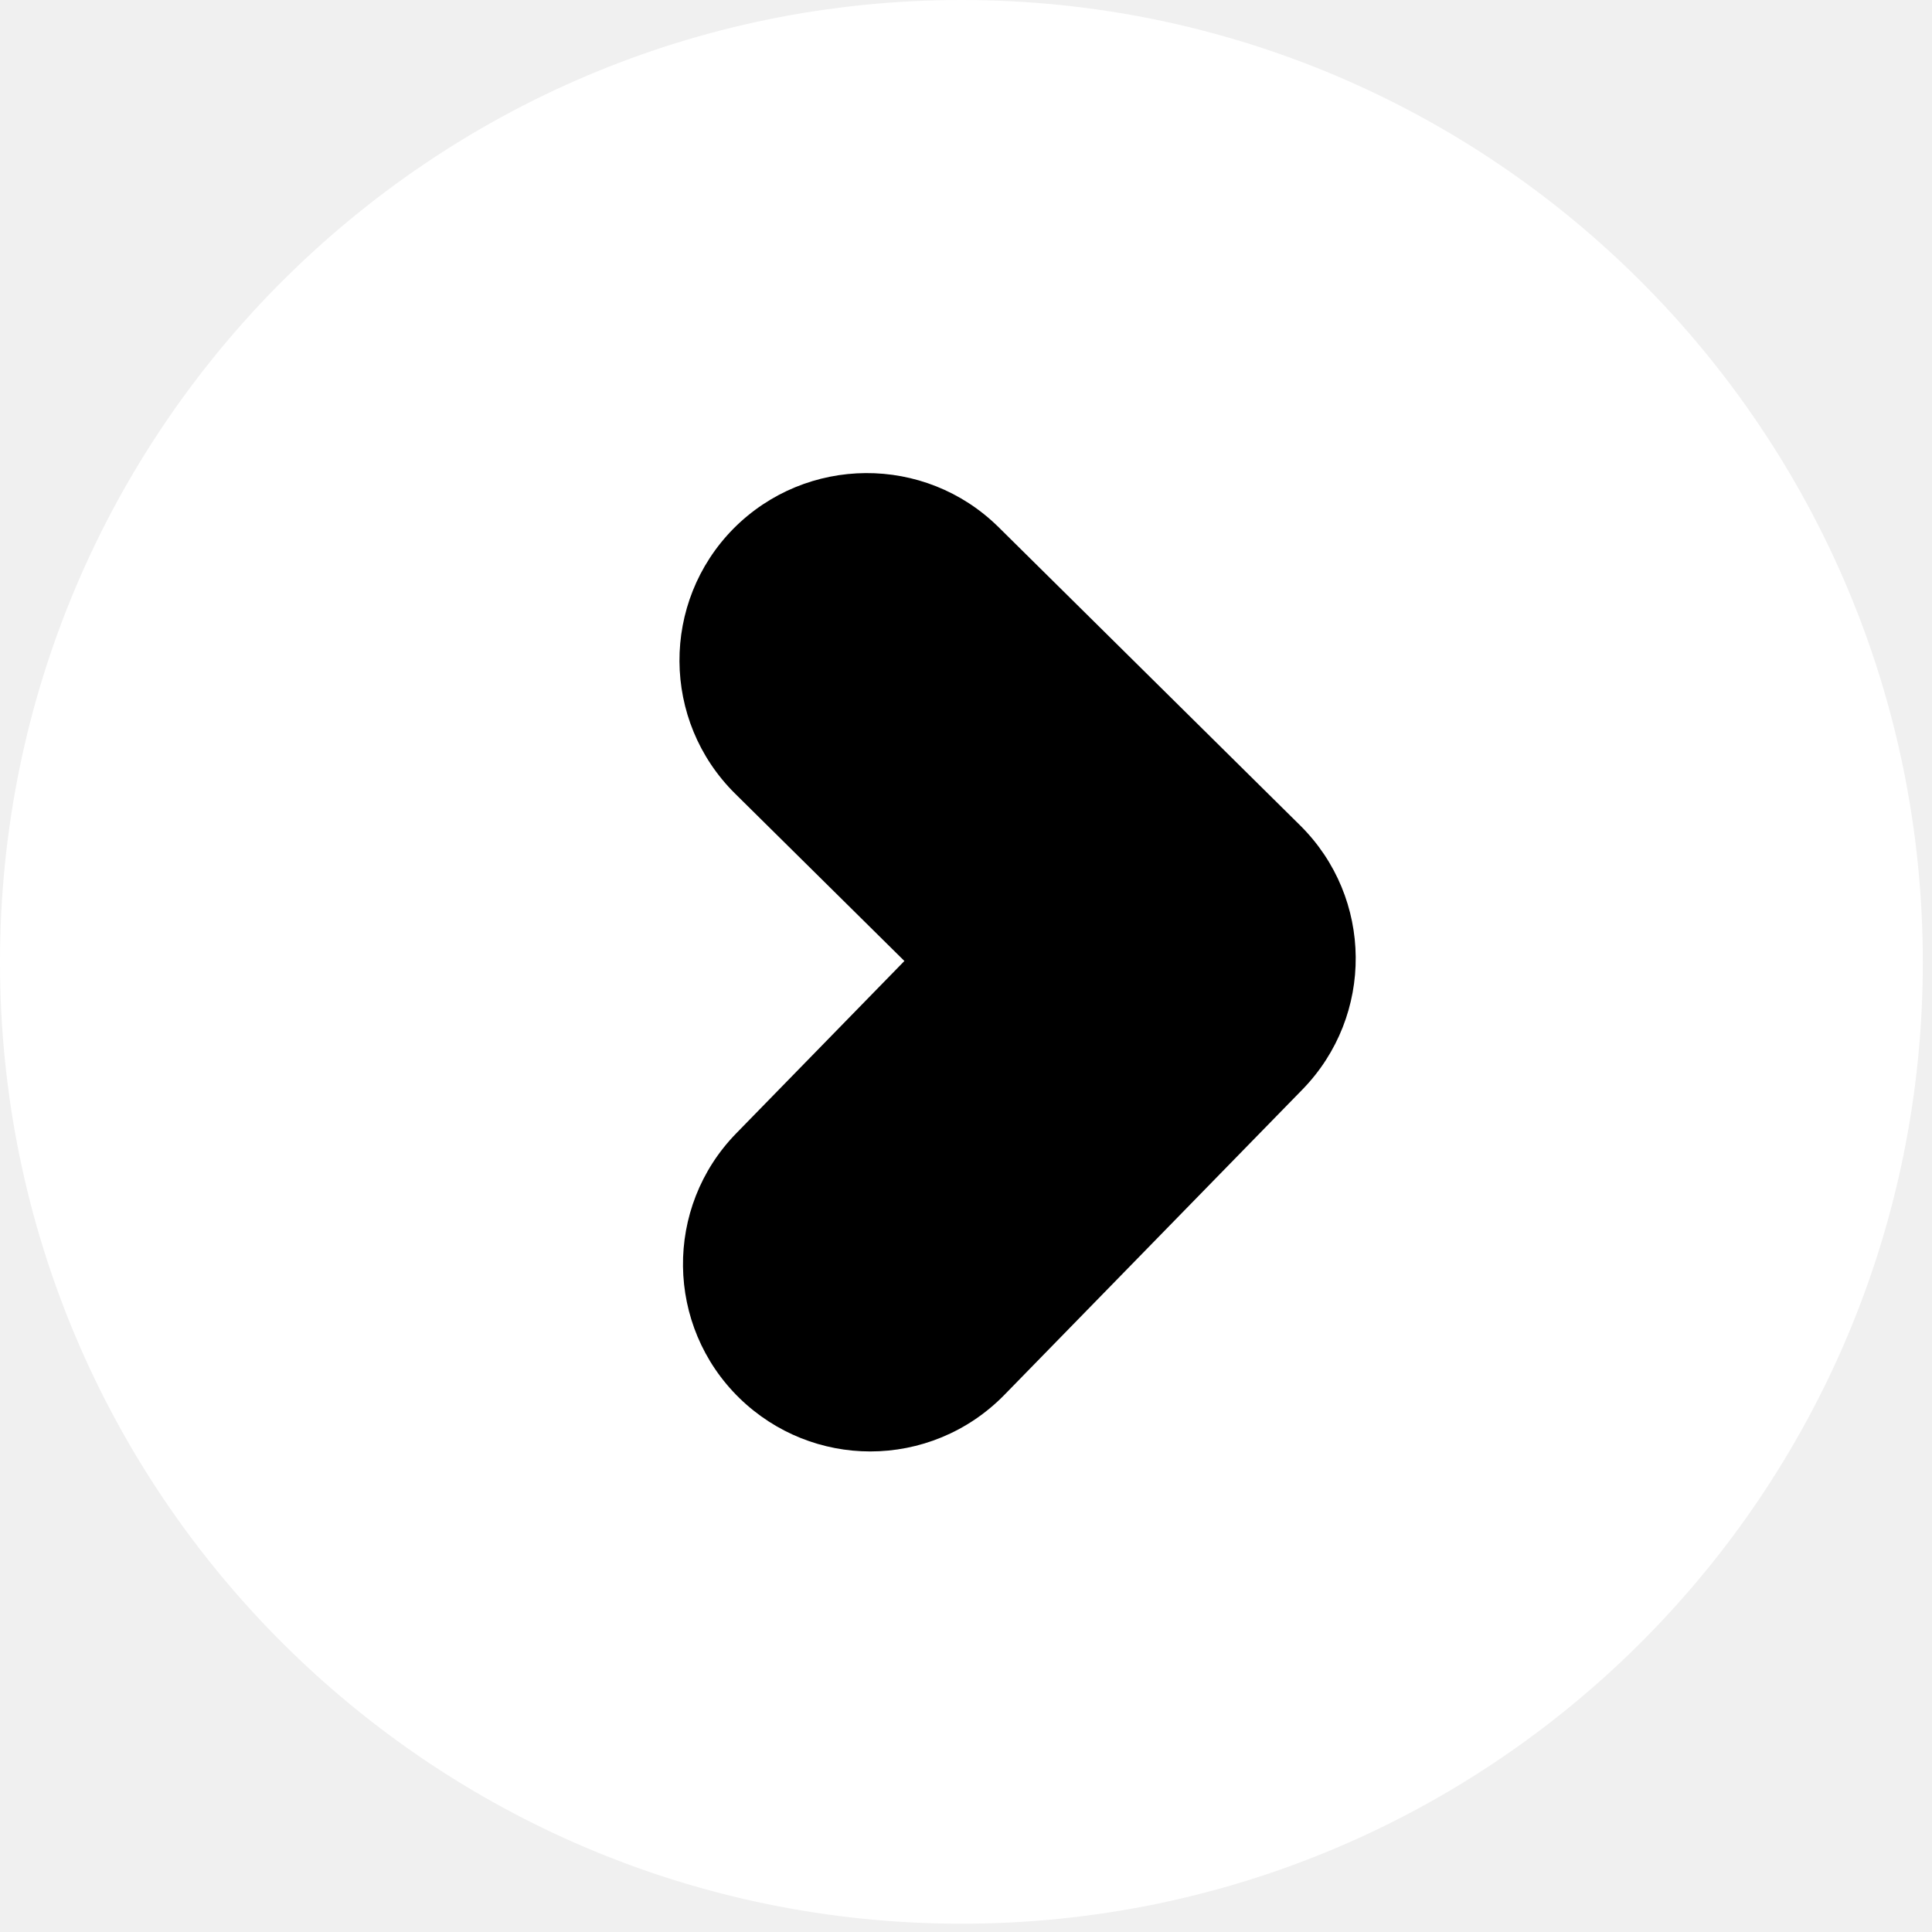
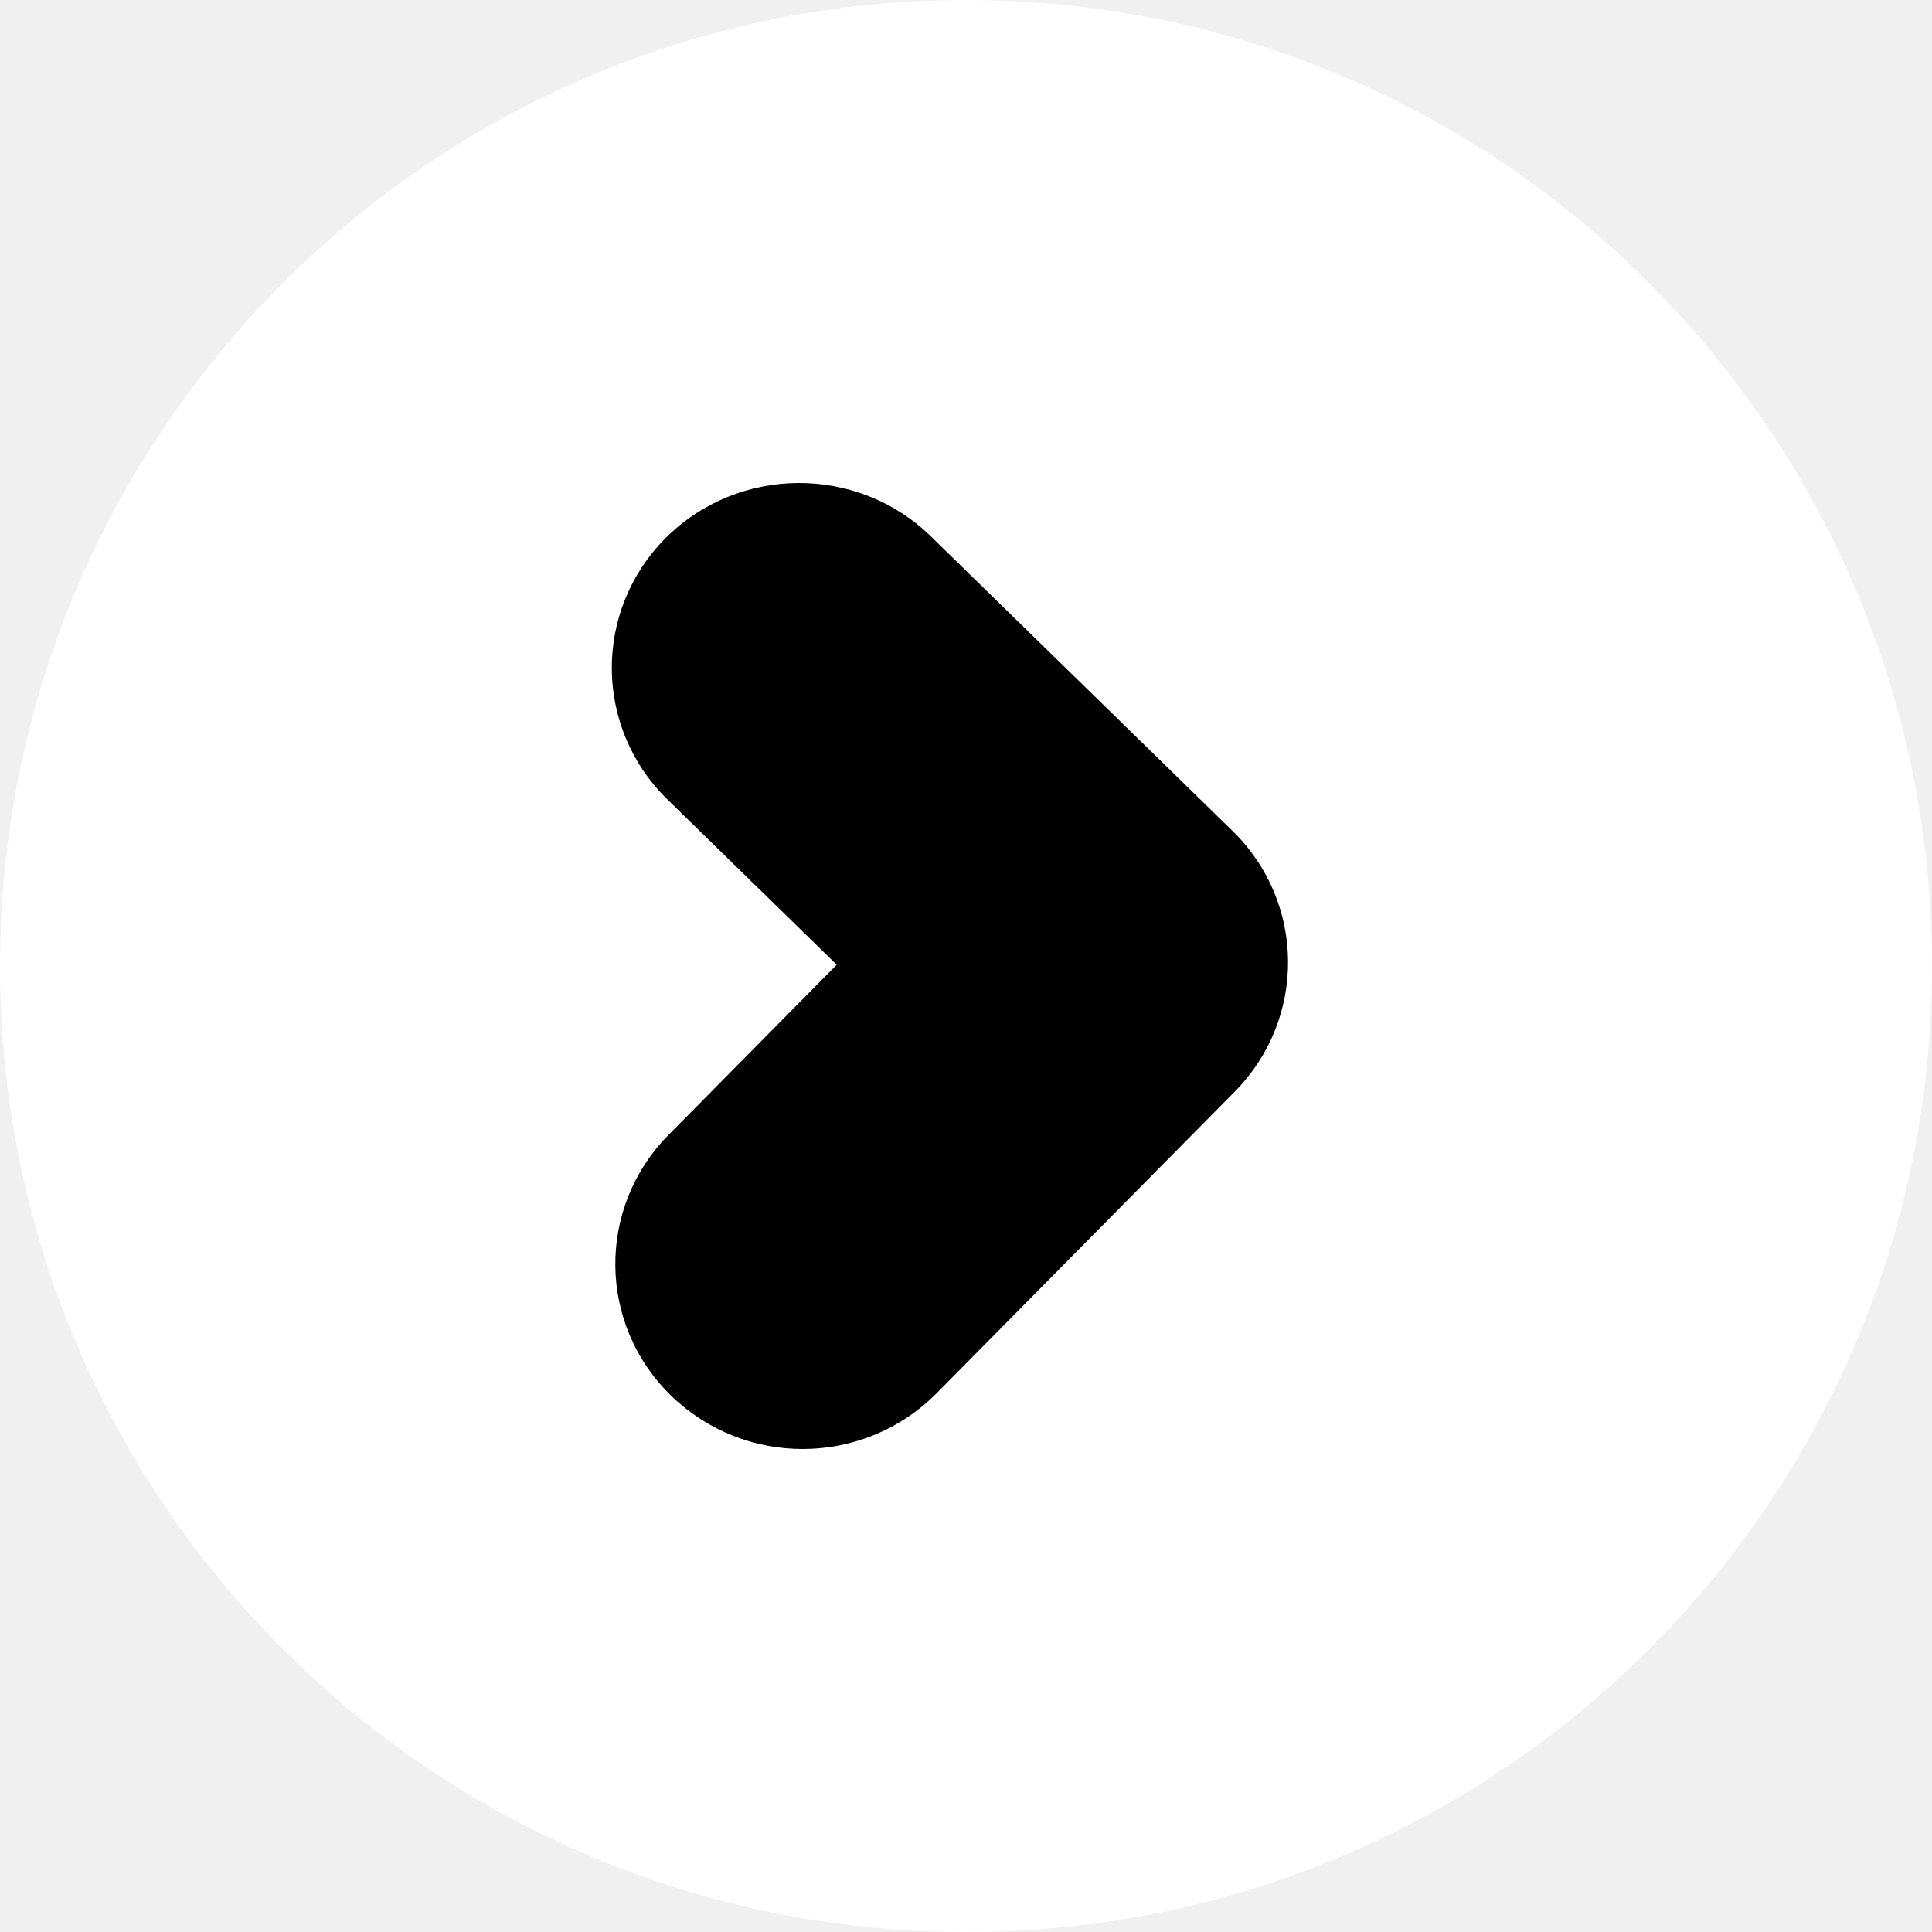
- <svg xmlns="http://www.w3.org/2000/svg" width="61px" height="61px" viewBox="0 0 61 61" version="1.1">
-   <g id="circled-arrow" stroke="none" stroke-width="1" fill="none" fill-rule="evenodd">
-     <path d="M0,30.379 C0,13.601 13.591,0 30.355,0 C47.125,0 60.71,13.601 60.71,30.379 C60.71,47.152 47.124,60.738 30.355,60.738 C13.591,60.738 0,47.152 0,30.379 L0,30.379 Z" id="Shape" fill="#FFFFFF" />
-     <path d="M27.478,45.827 C25.986,45.827 24.499,45.263 23.348,44.145 C21.01,41.863 20.964,38.121 23.246,35.783 L28.555,30.342 L23.209,25.057 C20.886,22.757 20.867,19.015 23.158,16.691 C25.459,14.373 29.201,14.349 31.524,16.64 L41.049,26.06 C43.363,28.347 43.392,32.07 41.123,34.399 L31.708,44.045 C30.55,45.227 29.016,45.827 27.478,45.827 L27.478,45.827 Z" id="Shape" fill="#000000" />
+ <svg xmlns="http://www.w3.org/2000/svg" width="60px" height="60px" viewBox="0 0 60 60" version="1.1">
+   <defs />
+   <g id="Page-1" stroke="none" stroke-width="1" fill="none" fill-rule="evenodd">
+     <g id="circled-arrow">
+       <path d="M0,30.01 C0,13.436 13.432,0 30,0 C46.574,0 60,13.436 60,30.01 C60,46.579 46.573,60 30,60 C13.432,60 0,46.579 0,30.01 L0,30.01 Z" id="Shape" fill="#FFFFFF" />
+       <path d="M24.926,45 C23.459,45 21.996,44.452 20.864,43.366 C18.564,41.15 18.519,37.516 20.763,35.245 L25.985,29.961 L20.727,24.828 C18.442,22.595 18.423,18.96 20.677,16.703 C22.94,14.452 26.621,14.429 28.906,16.654 L38.275,25.803 C40.551,28.024 40.579,31.639 38.347,33.901 L29.087,43.269 C27.948,44.417 26.439,45 24.926,45 L24.926,45 Z" id="Shape" fill="#000000" />
+     </g>
  </g>
</svg>
